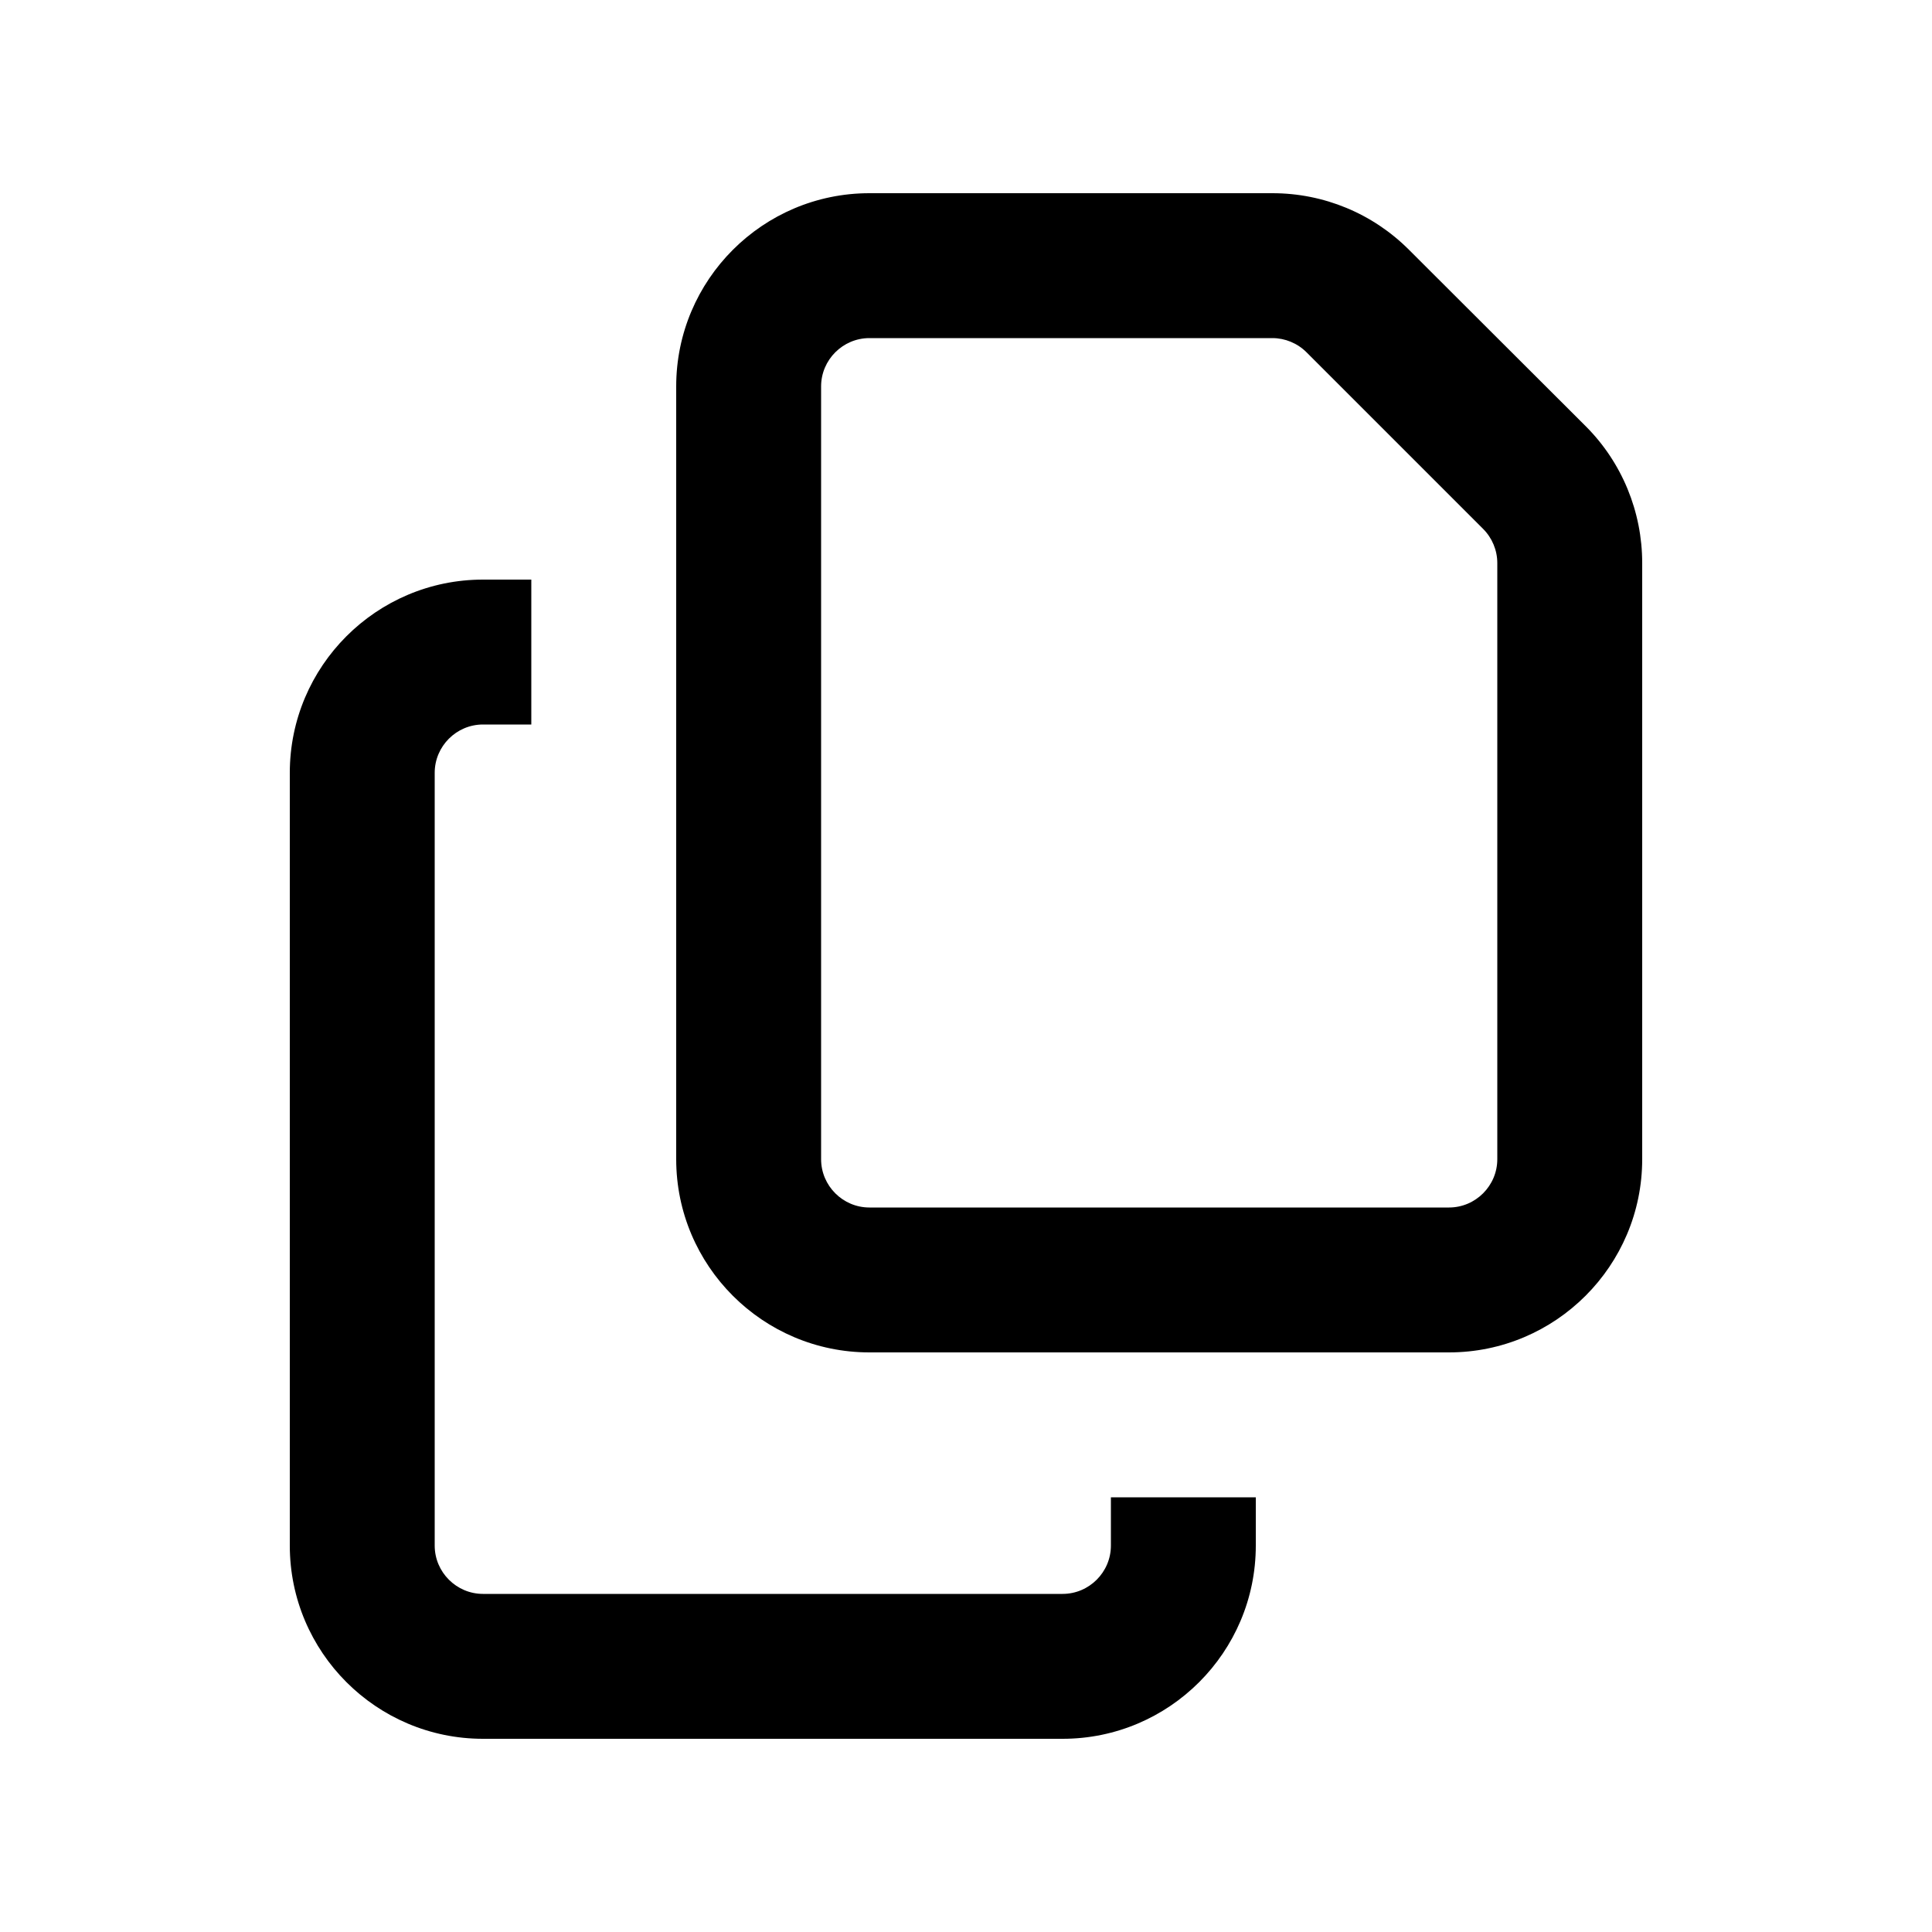
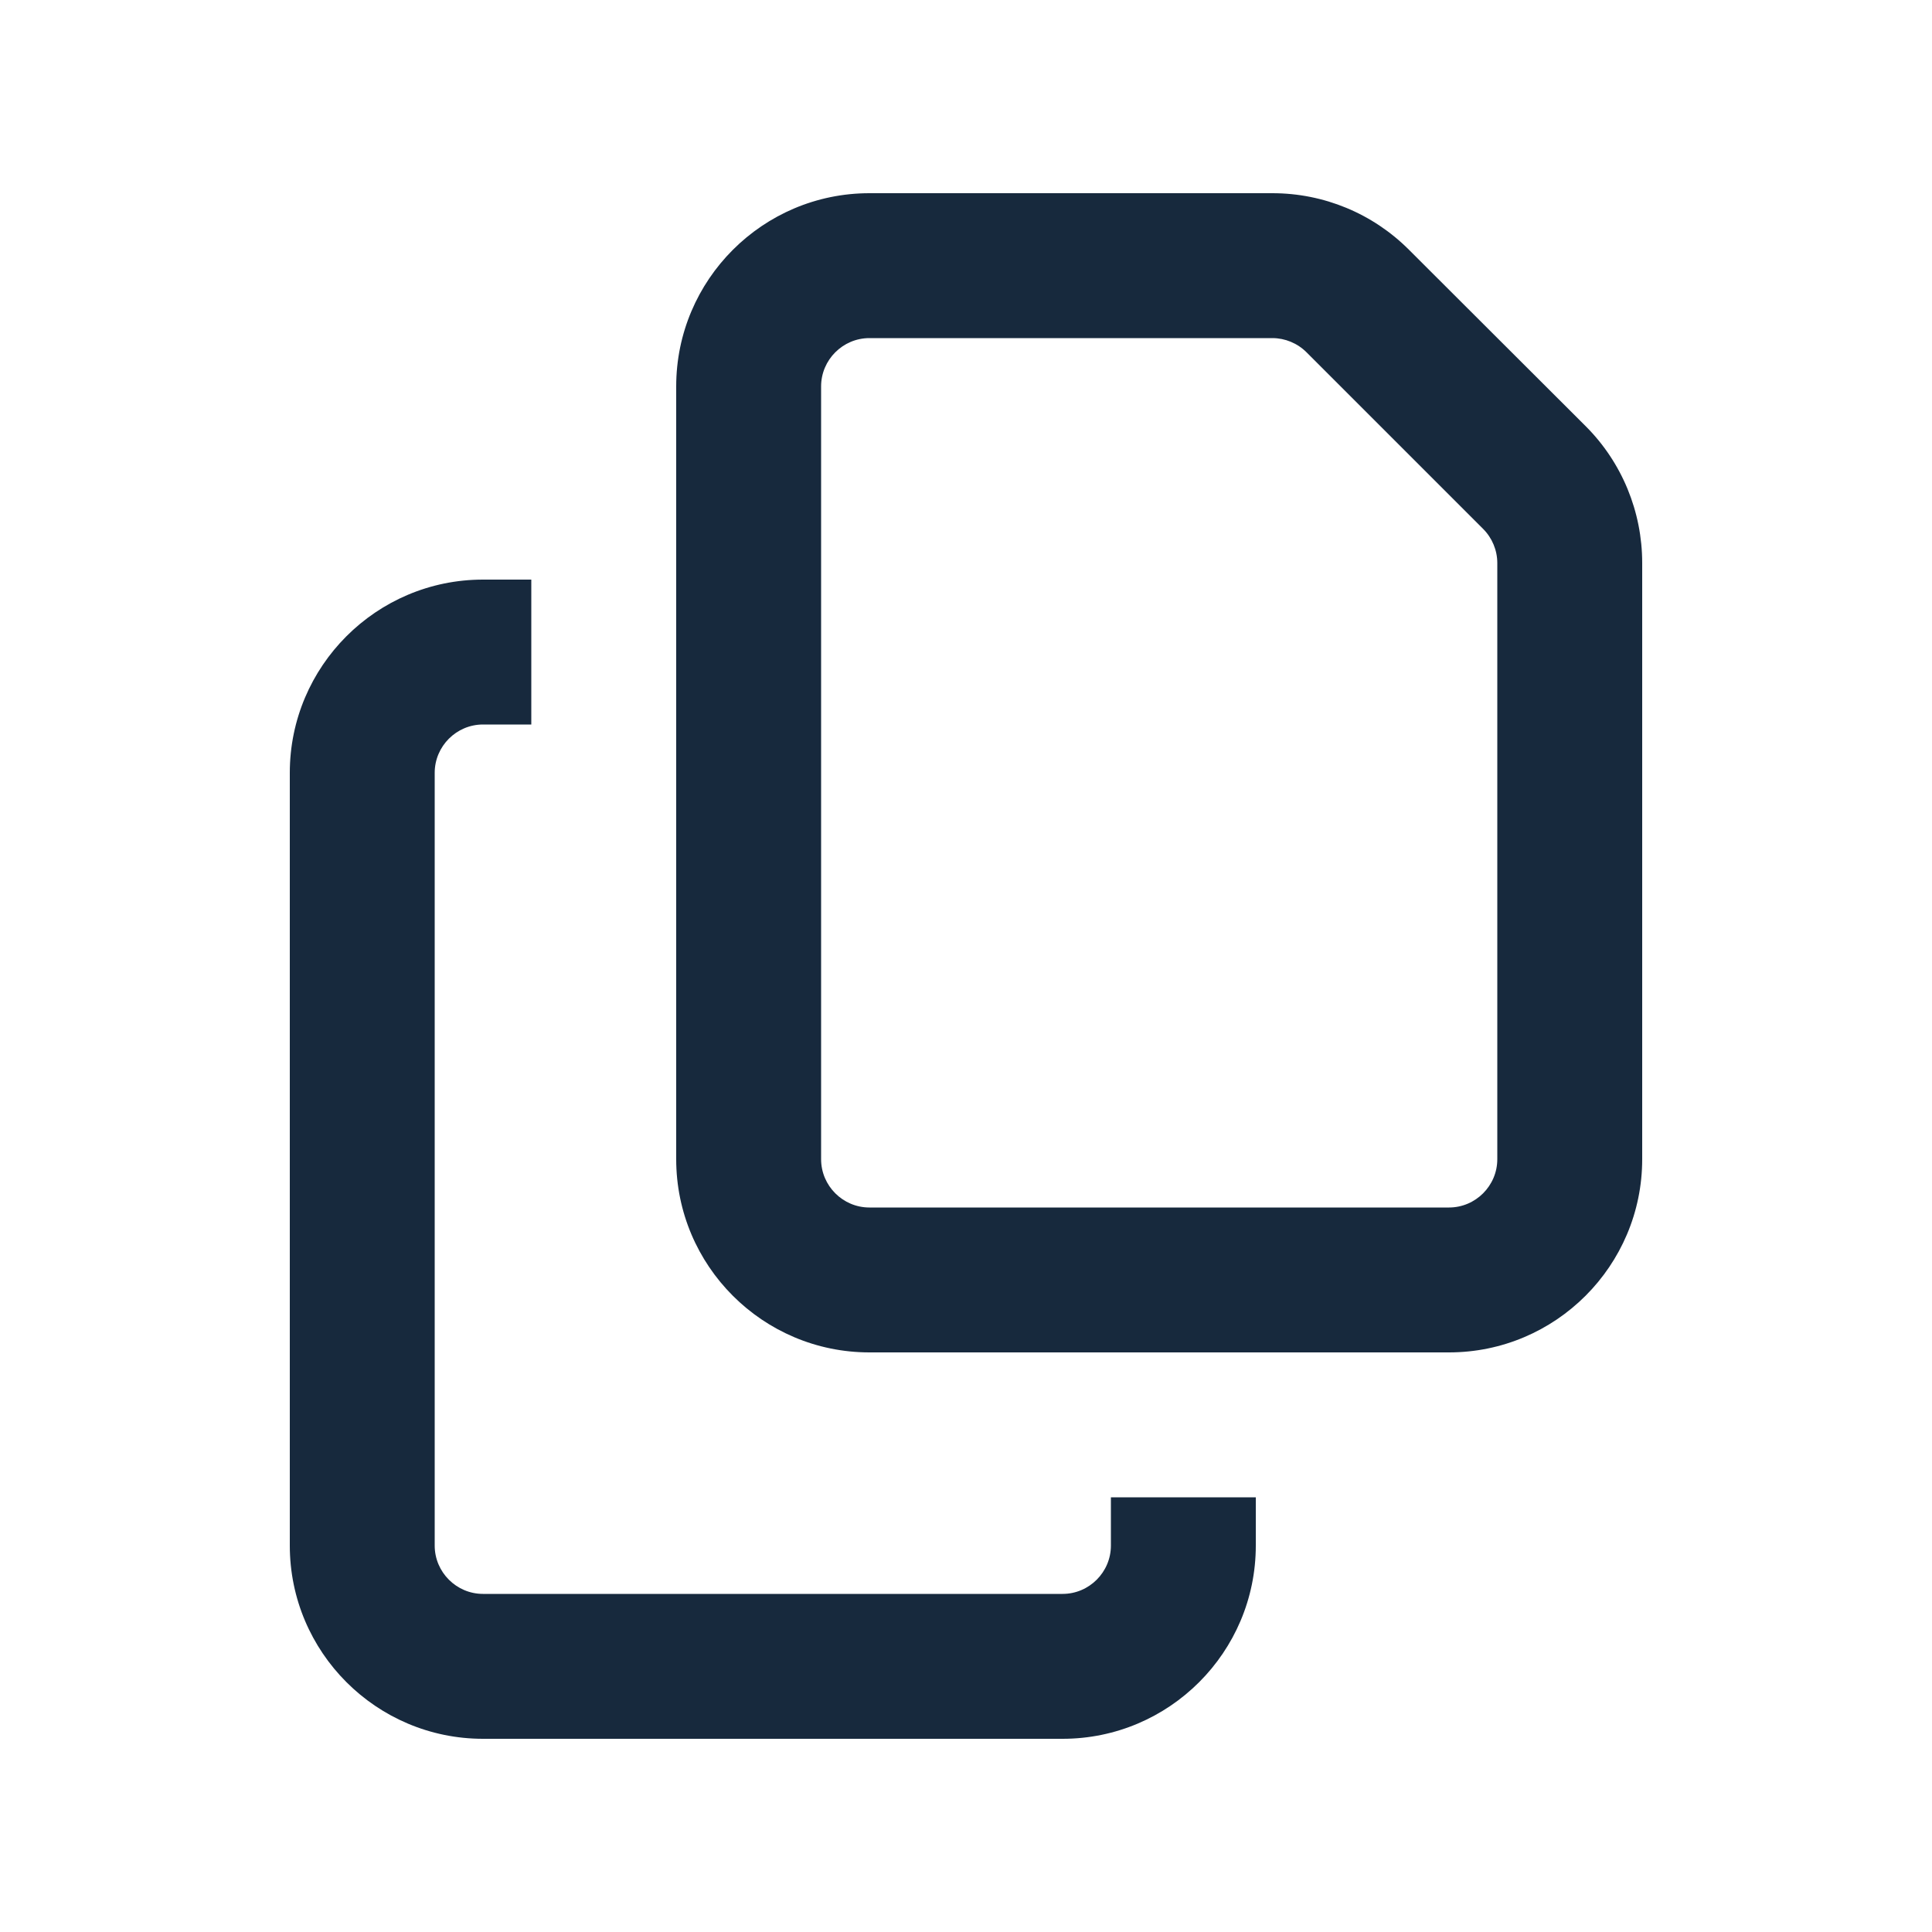
- <svg xmlns="http://www.w3.org/2000/svg" height="20" width="20" viewBox="0 0 640 640">
+ <svg xmlns="http://www.w3.org/2000/svg" height="20" width="20" viewBox="0 0 640 640" fill="#17293d">
  <path d="M480 400L288 400C279.2 400 272 392.8 272 384L272 128C272 119.2 279.2 112 288 112L421.5 112C425.7 112 429.8 113.7 432.8 116.7L491.3 175.2C494.3 178.2 496 182.3 496 186.5L496 384C496 392.8 488.8 400 480 400zM288 448L480 448C515.3 448 544 419.3 544 384L544 186.5C544 169.5 537.3 153.2 525.3 141.2L466.7 82.7C454.7 70.7 438.5 64 421.5 64L288 64C252.7 64 224 92.7 224 128L224 384C224 419.3 252.7 448 288 448zM160 192C124.7 192 96 220.7 96 256L96 512C96 547.3 124.7 576 160 576L352 576C387.3 576 416 547.3 416 512L416 496L368 496L368 512C368 520.8 360.8 528 352 528L160 528C151.2 528 144 520.8 144 512L144 256C144 247.2 151.2 240 160 240L176 240L176 192L160 192z" />
</svg>
